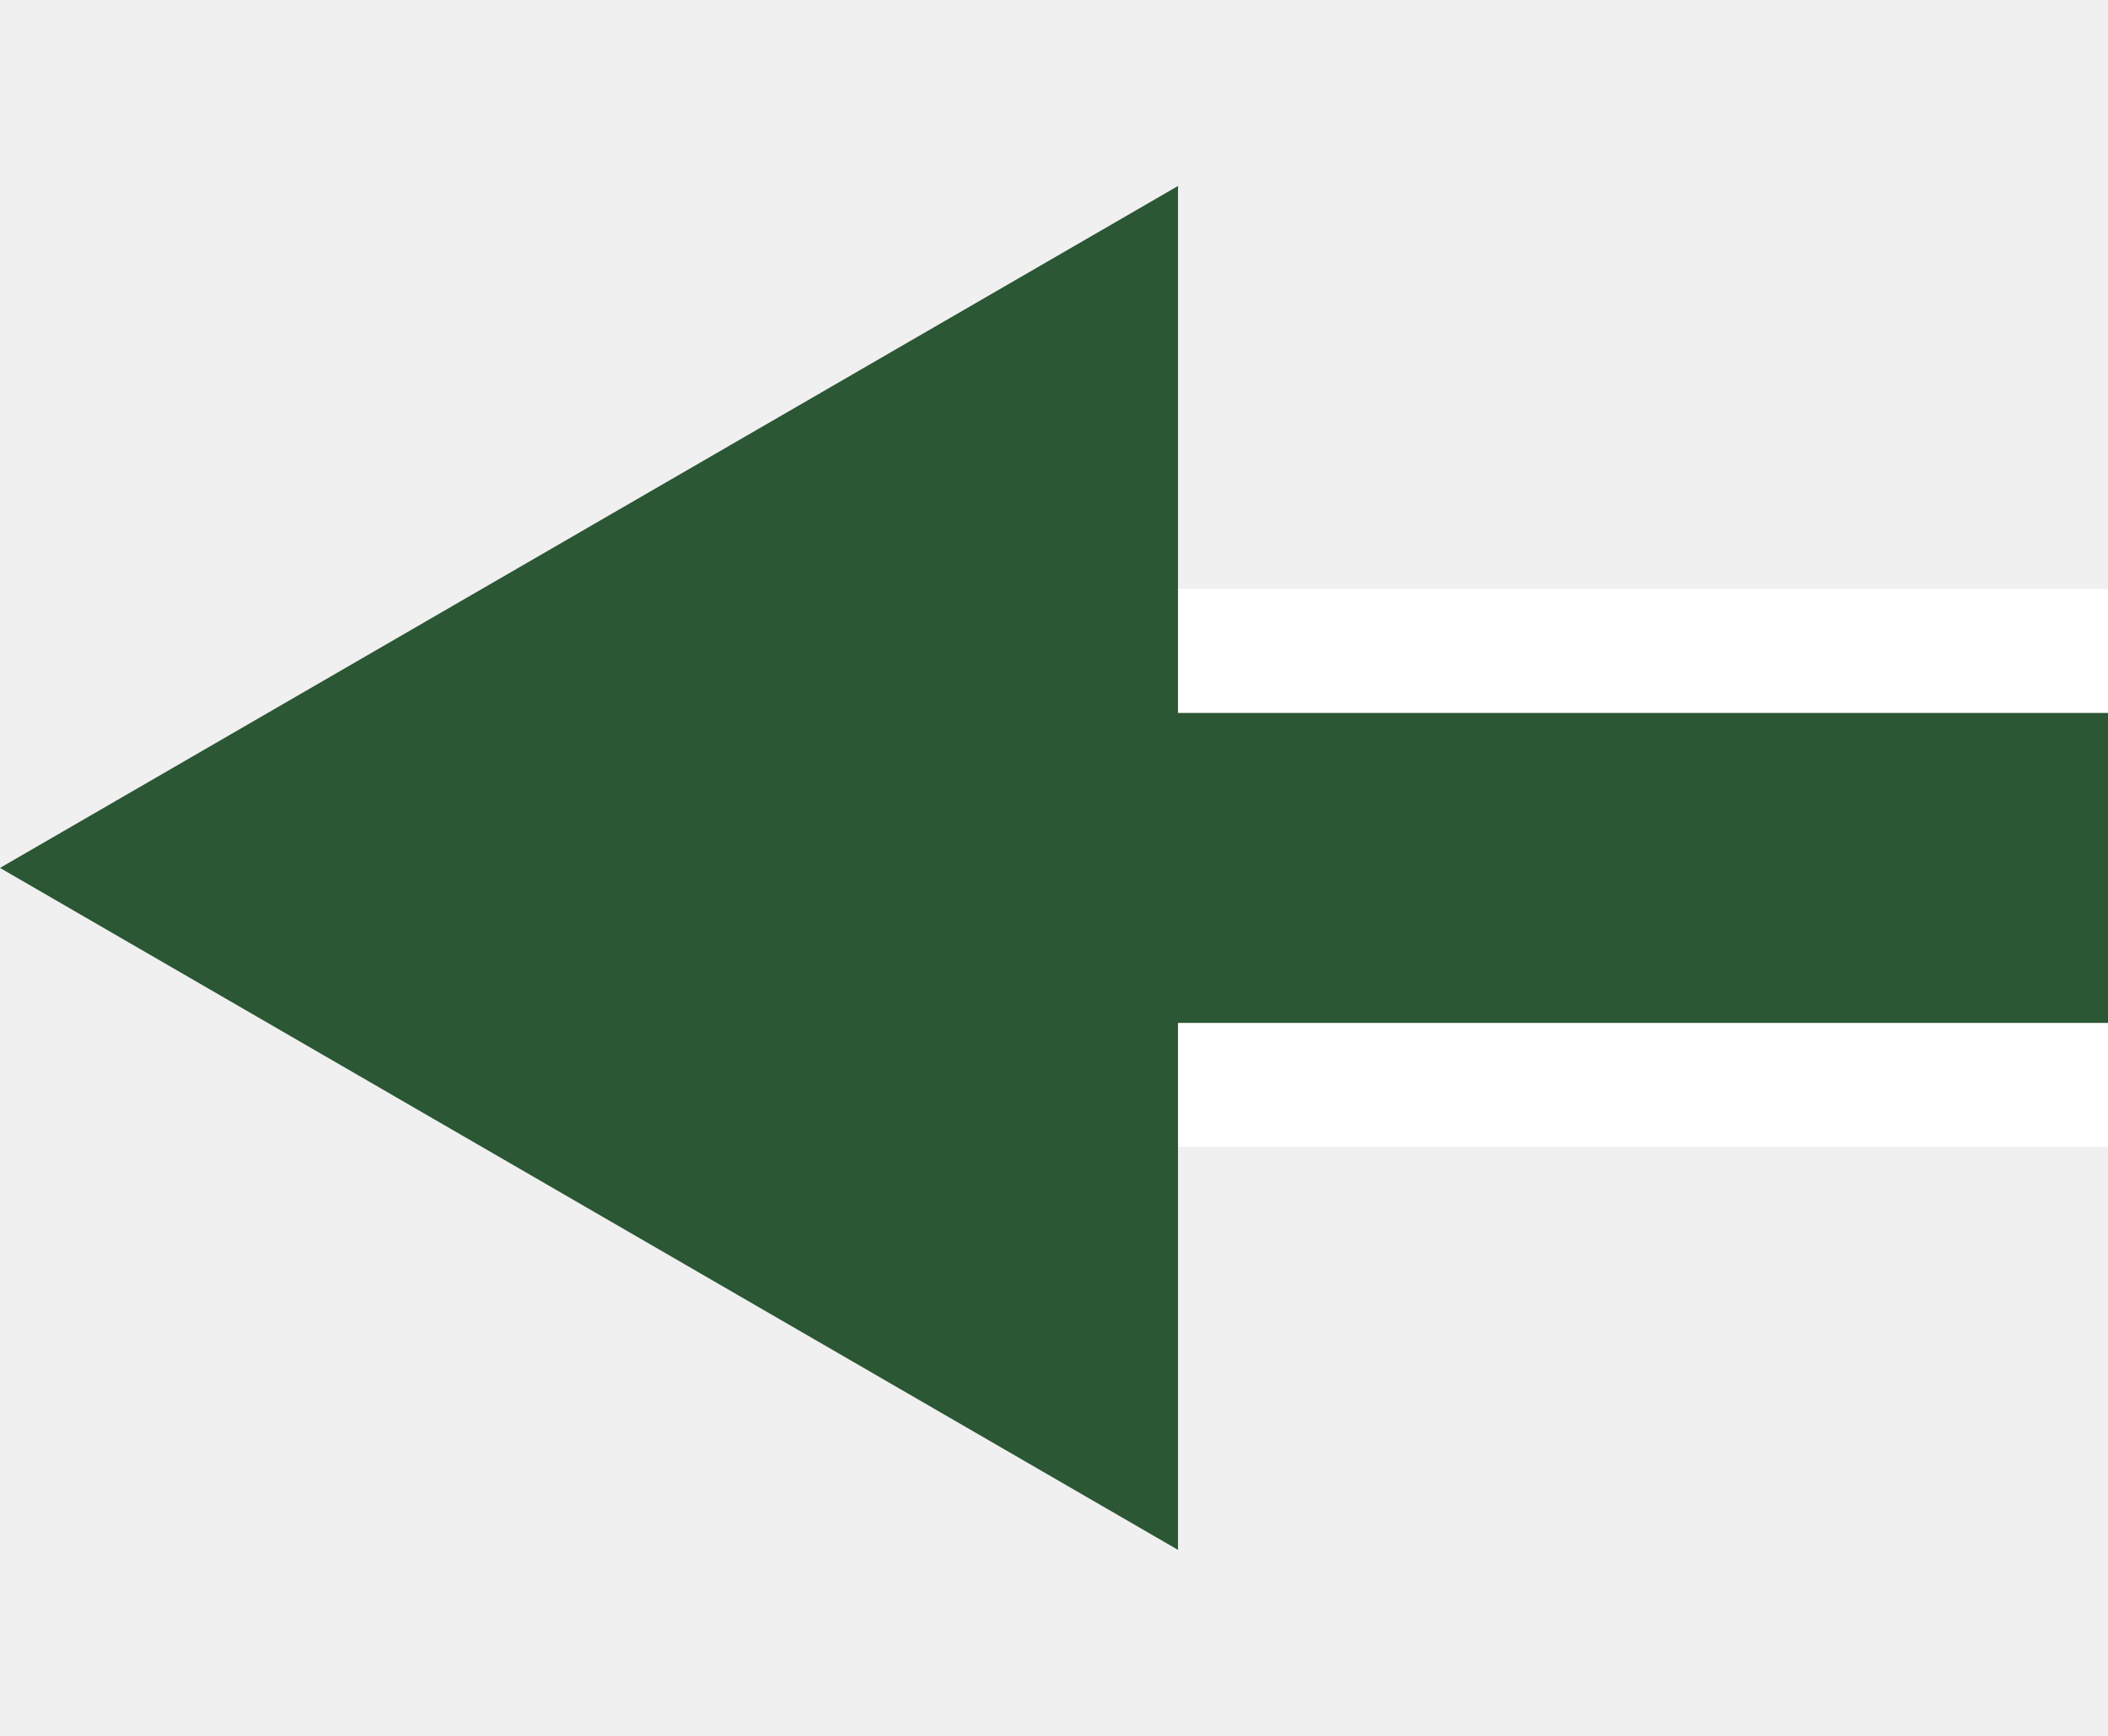
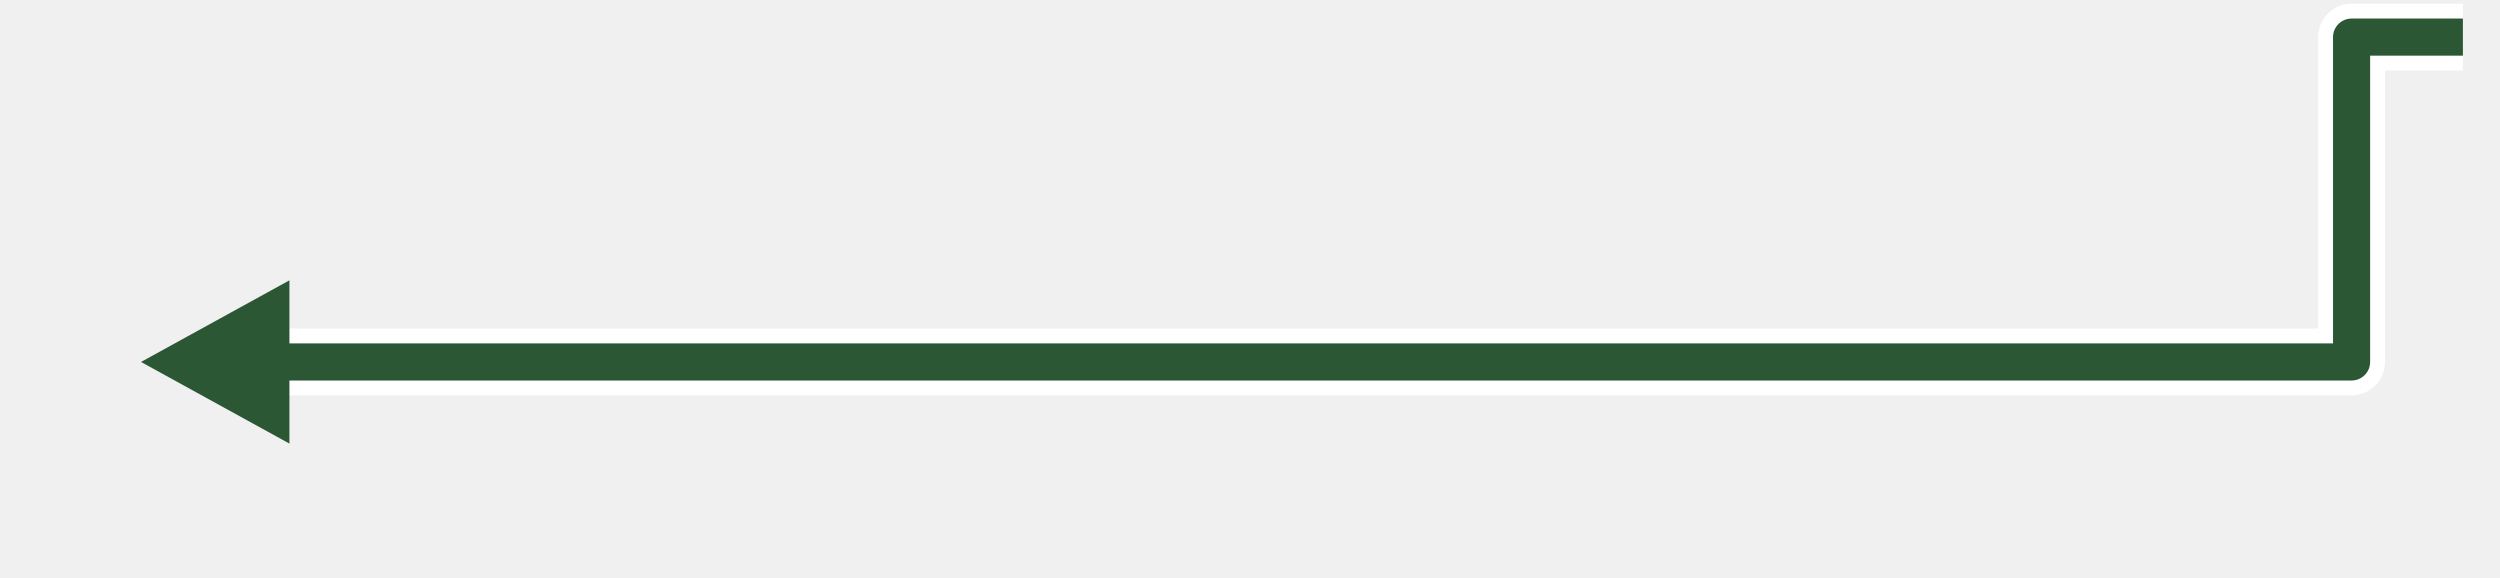
- <svg xmlns="http://www.w3.org/2000/svg" width="34" height="28" viewBox="0 0 34 28">
-   <path d="M 34 14 H 14" fill="none" stroke="#ffffff" stroke-width="9" />
-   <path d="M 34 14 H 14" fill="none" stroke="#2B5734" stroke-width="5" />
-   <path d="M 0 14 L 19 3 L 19 25 Z" fill="#2B5734" />
+ <svg xmlns="http://www.w3.org/2000/svg" width="336.875" height="77.773" viewBox="0 0 336.875 77.773">
+   <path d="M 331.875 5 L 316.875 5 L 316.875 48.773 L 33 48.773" fill="none" stroke="#ffffff" stroke-width="9" stroke-linejoin="round" />
+   <path d="M 331.875 5 L 316.875 5 L 316.875 48.773 L 33 48.773" fill="none" stroke="#2B5734" stroke-width="5" stroke-linejoin="round" />
+   <path d="M 19 48.773 L 39 37.773 L 39 59.773 Z" fill="#2B5734" />
</svg>
